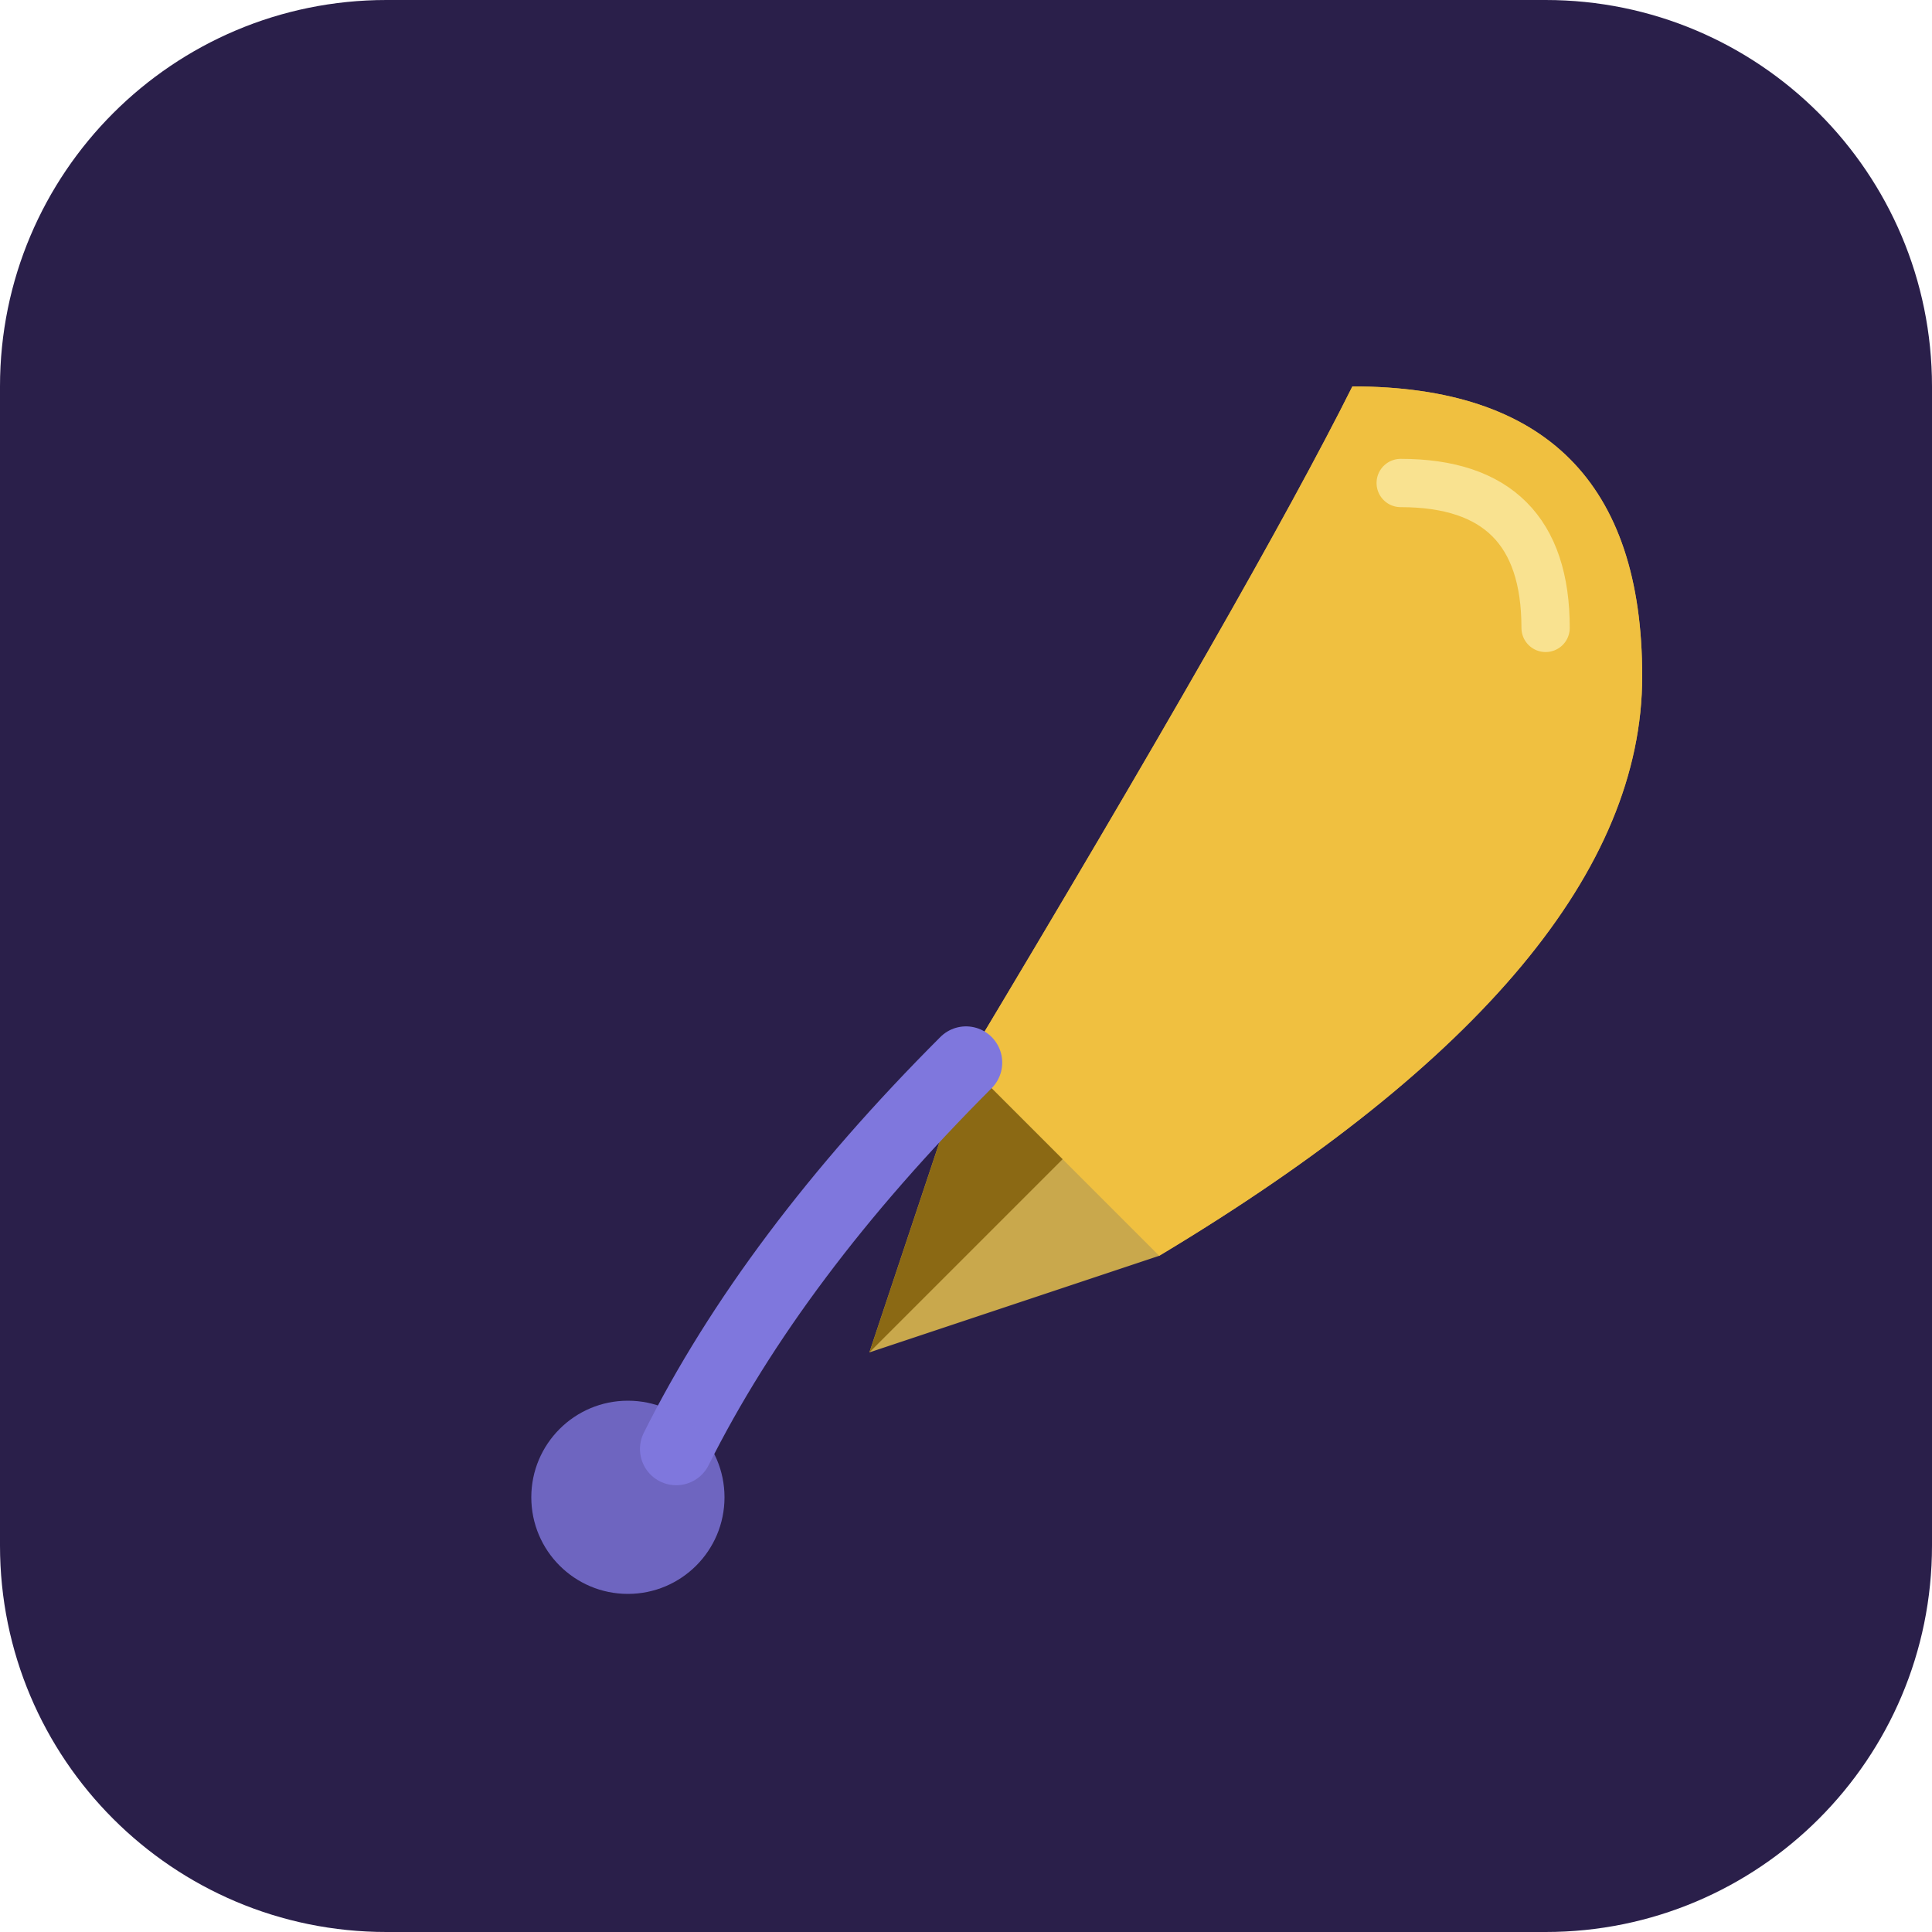
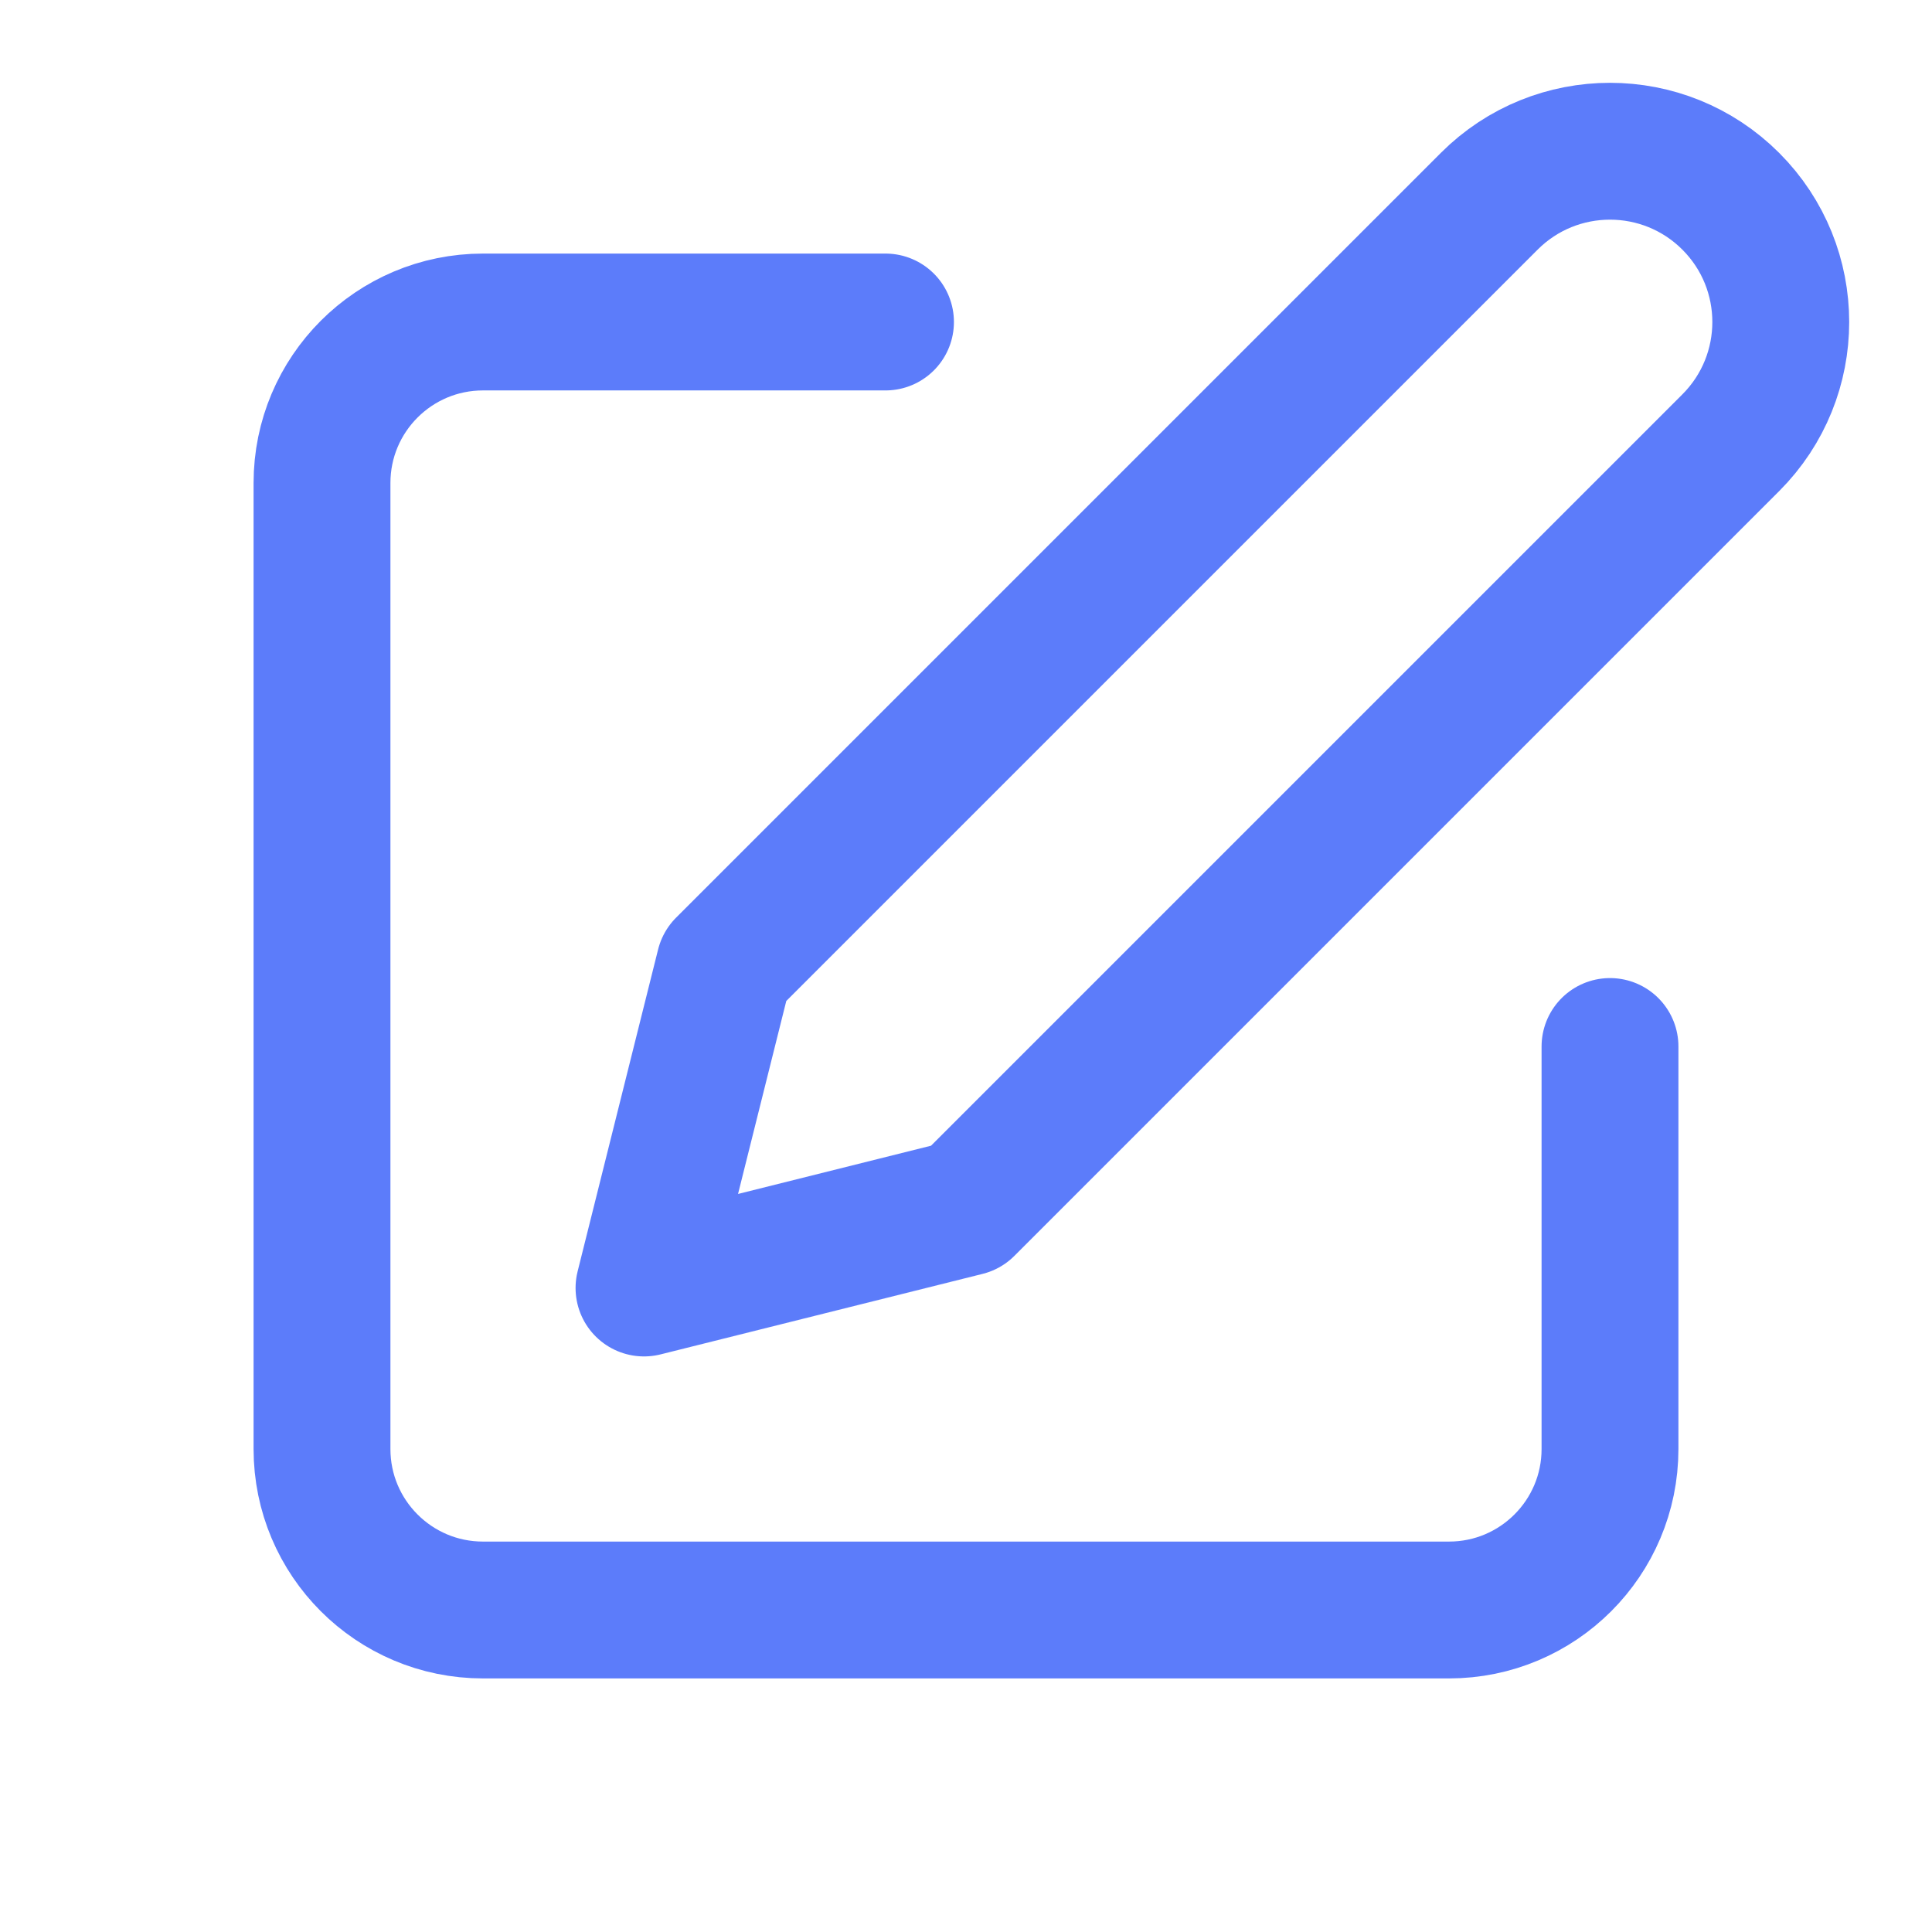
- <svg xmlns="http://www.w3.org/2000/svg" viewBox="0 0 40 40">
-   <rect width="40" height="40" rx="8" fill="#2a1f4a" />
-   <path d="M28,8 Q34,8 34,14 Q34,20 24,26 L18,28 L20,22 Q26,12 28,8 Z" fill="#C9A84C" />
-   <path d="M28,8 Q34,8 34,14 Q34,20 24,26 L20,22 Q26,12 28,8 Z" fill="#F0C040" />
-   <path d="M18,28 L20,22 L22,24 Z" fill="#8B6914" />
-   <path d="M20,22 Q16,26 14,30" stroke="#7F77DD" stroke-width="1.5" fill="none" stroke-linecap="round" />
-   <circle cx="13" cy="31" r="2" fill="#7F77DD" opacity="0.8" />
-   <path d="M29,10 Q32,10 32,13" stroke="#FFF9C4" stroke-width="1" fill="none" stroke-linecap="round" opacity="0.6" />
+ <svg xmlns="http://www.w3.org/2000/svg" viewBox="0 0 24 24" width="24" height="24" fill="none" stroke="#5C7CFA" stroke-width="1.7" stroke-linecap="round" stroke-linejoin="round">
+   <path d="M11 4H6a2 2 0 0 0-2 2v12a2 2 0 0 0 2 2h12a2 2 0 0 0 2-2v-5" />
+   <path d="M18.5 2.5a2.1 2.1 0 0 1 3 3L12 15l-4 1 1-4 9.5-9.5Z" />
</svg>
